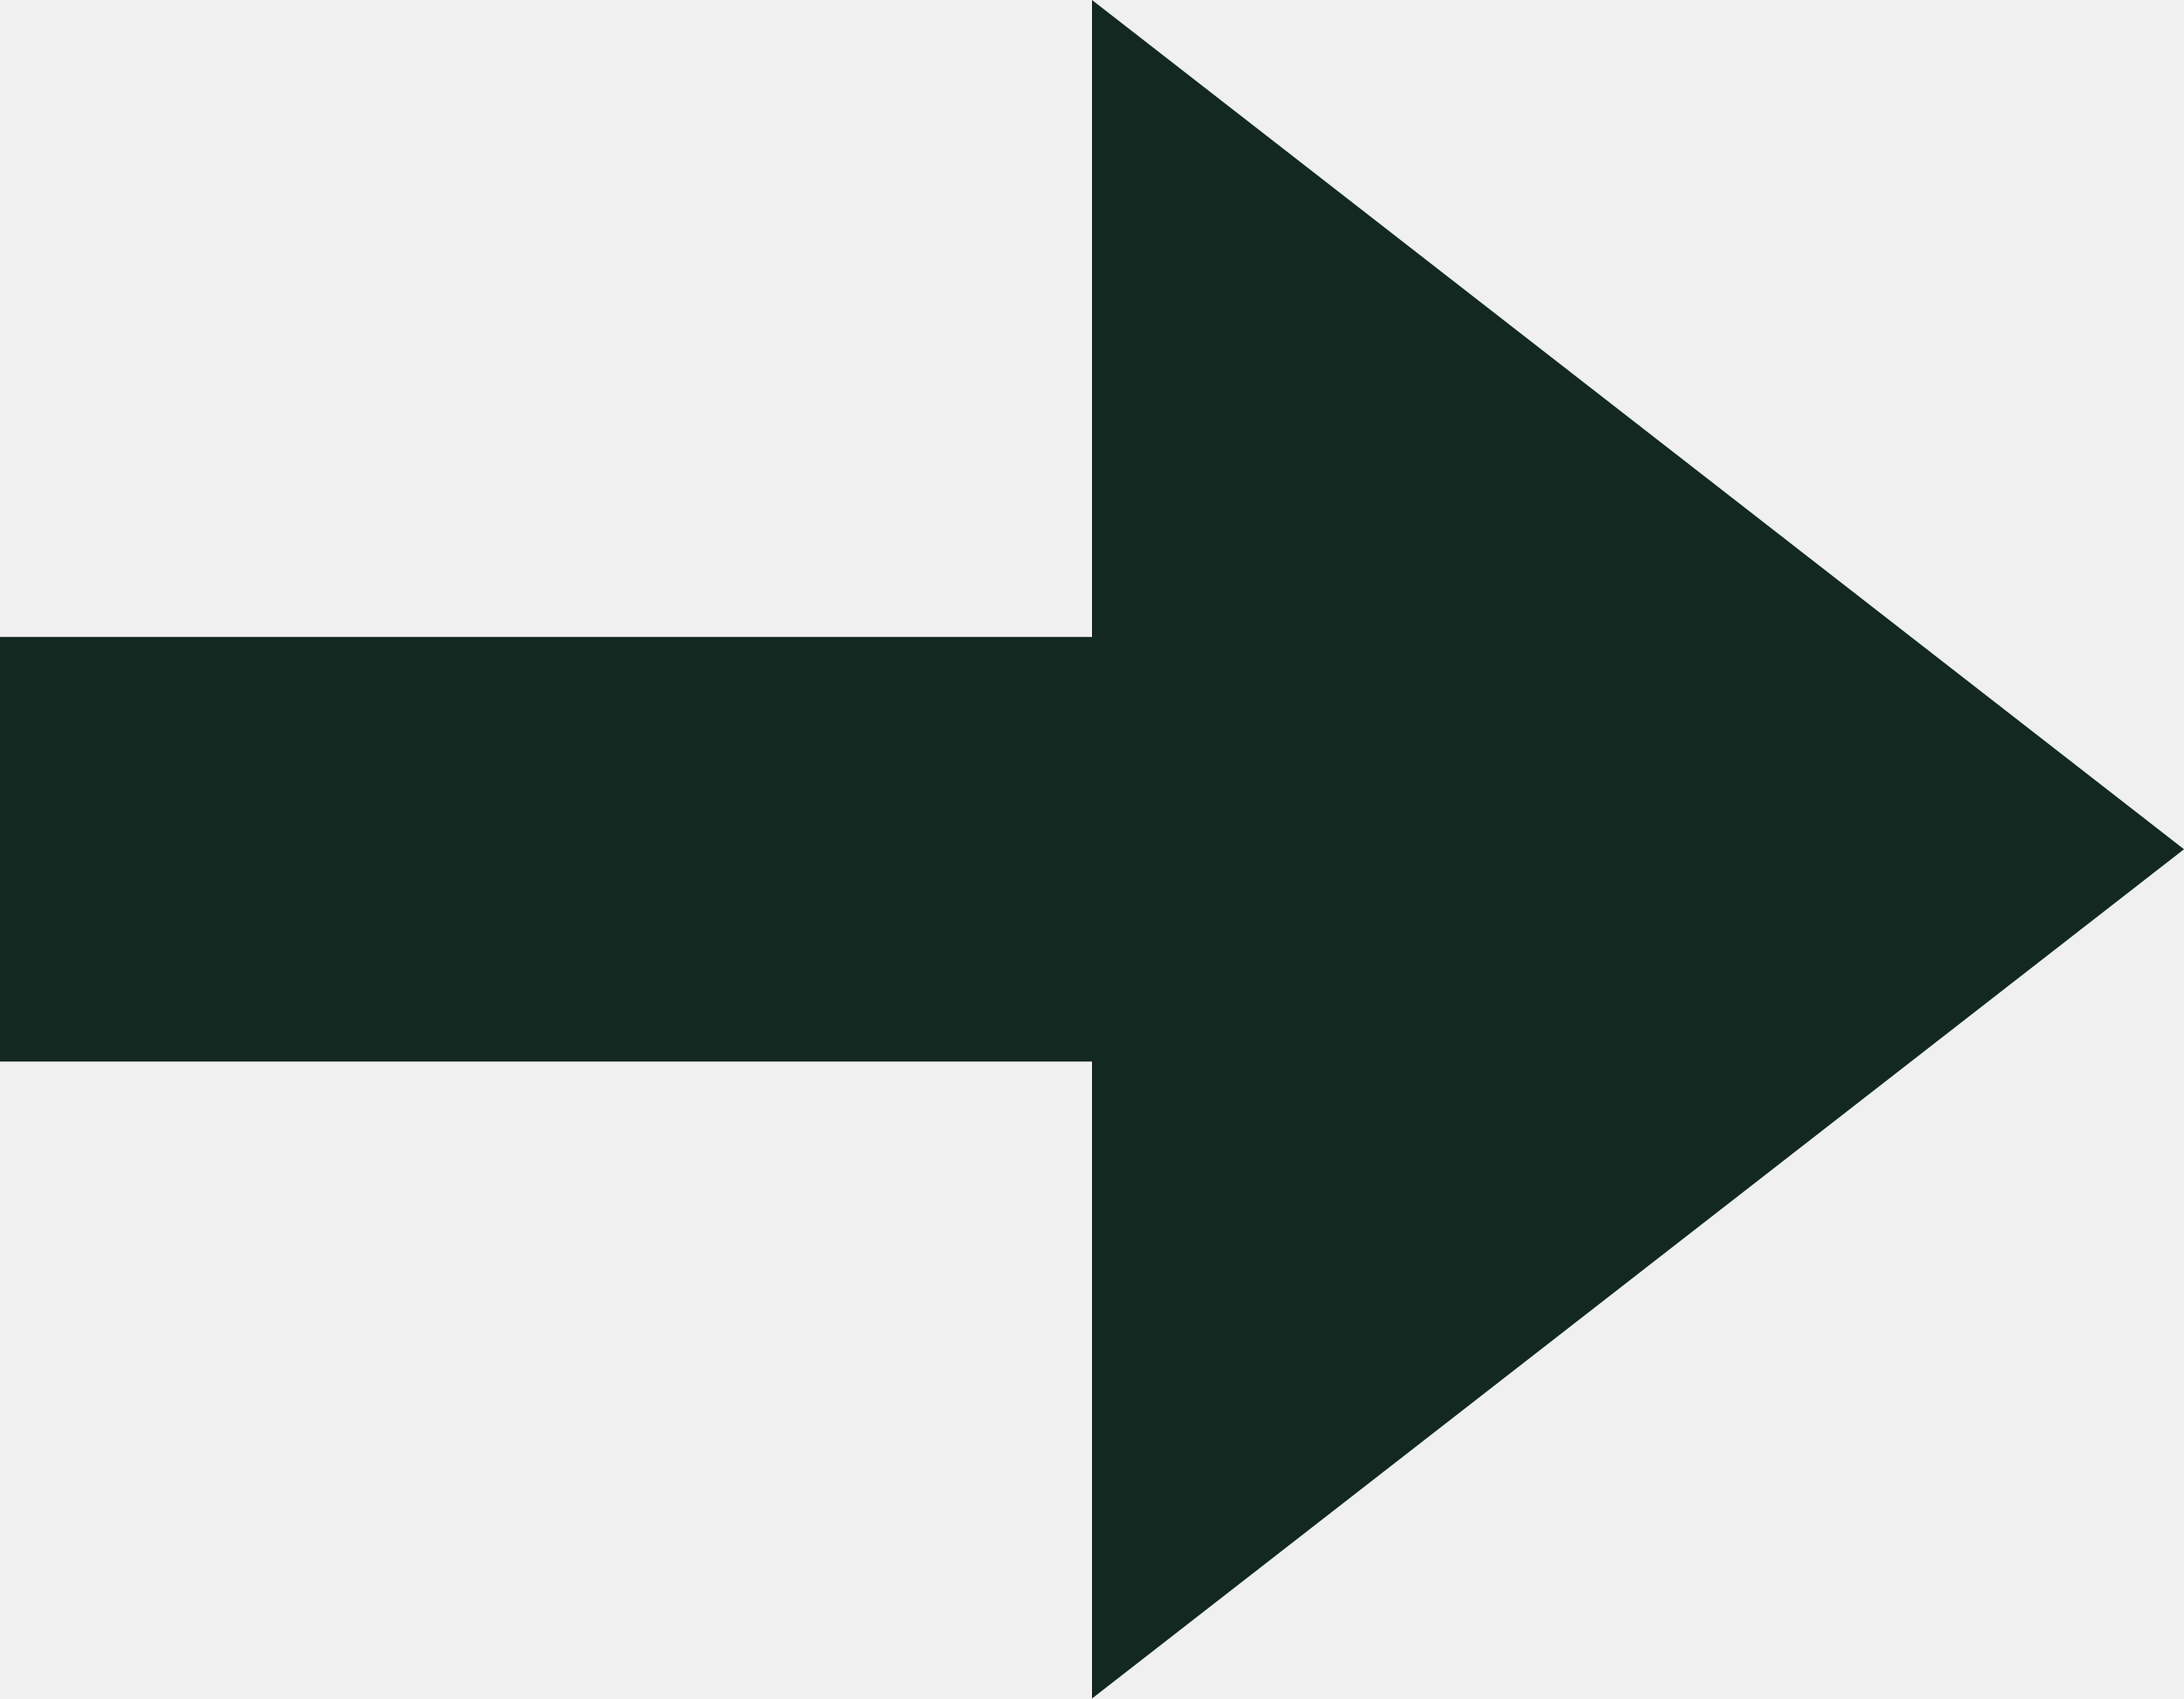
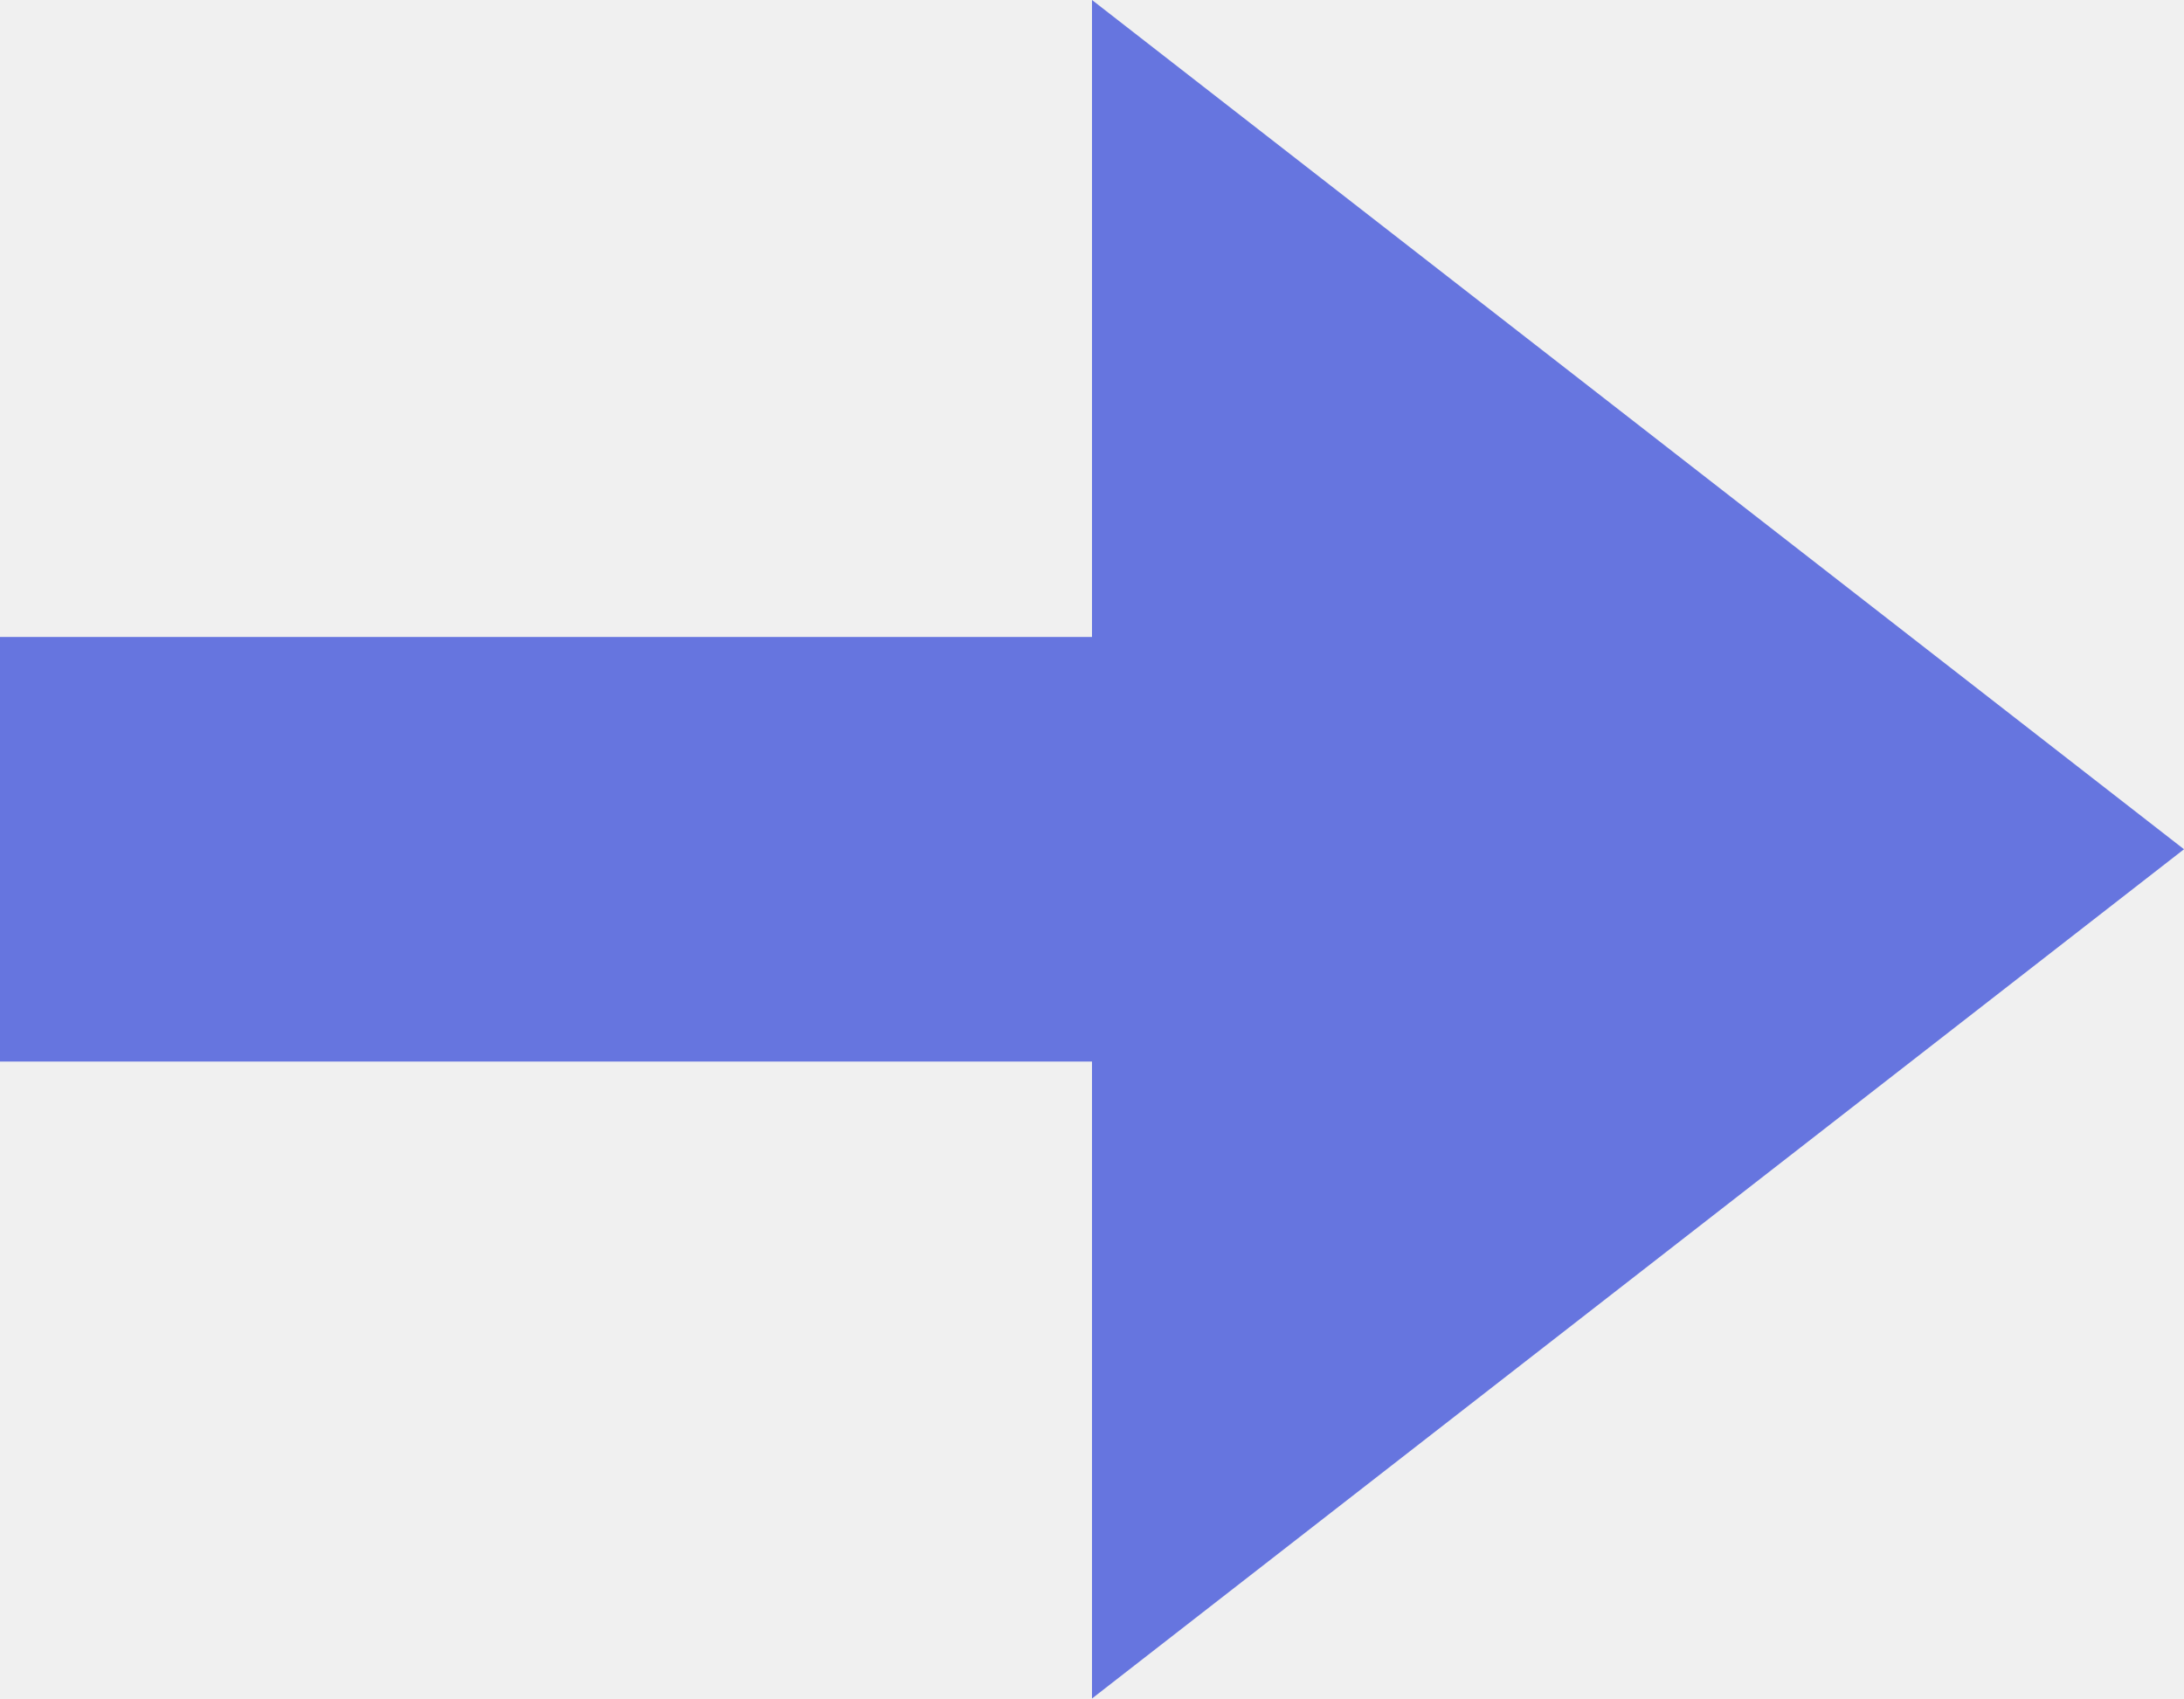
<svg xmlns="http://www.w3.org/2000/svg" width="18" height="14" viewBox="0 0 18 14" fill="none">
  <g clip-path="url(#clip0_905_31002)">
-     <path d="M9 5.25H0V8.75H9V14L18 7L9 0V5.25Z" fill="#122821" />
+     <path d="M9 5.25H0V8.75H9V14L18 7L9 0V5.25Z" fill="#6675df" />
  </g>
  <defs>
    <clipPath id="clip0_905_31002">
      <rect width="18" height="14" fill="white" />
    </clipPath>
  </defs>
</svg>
